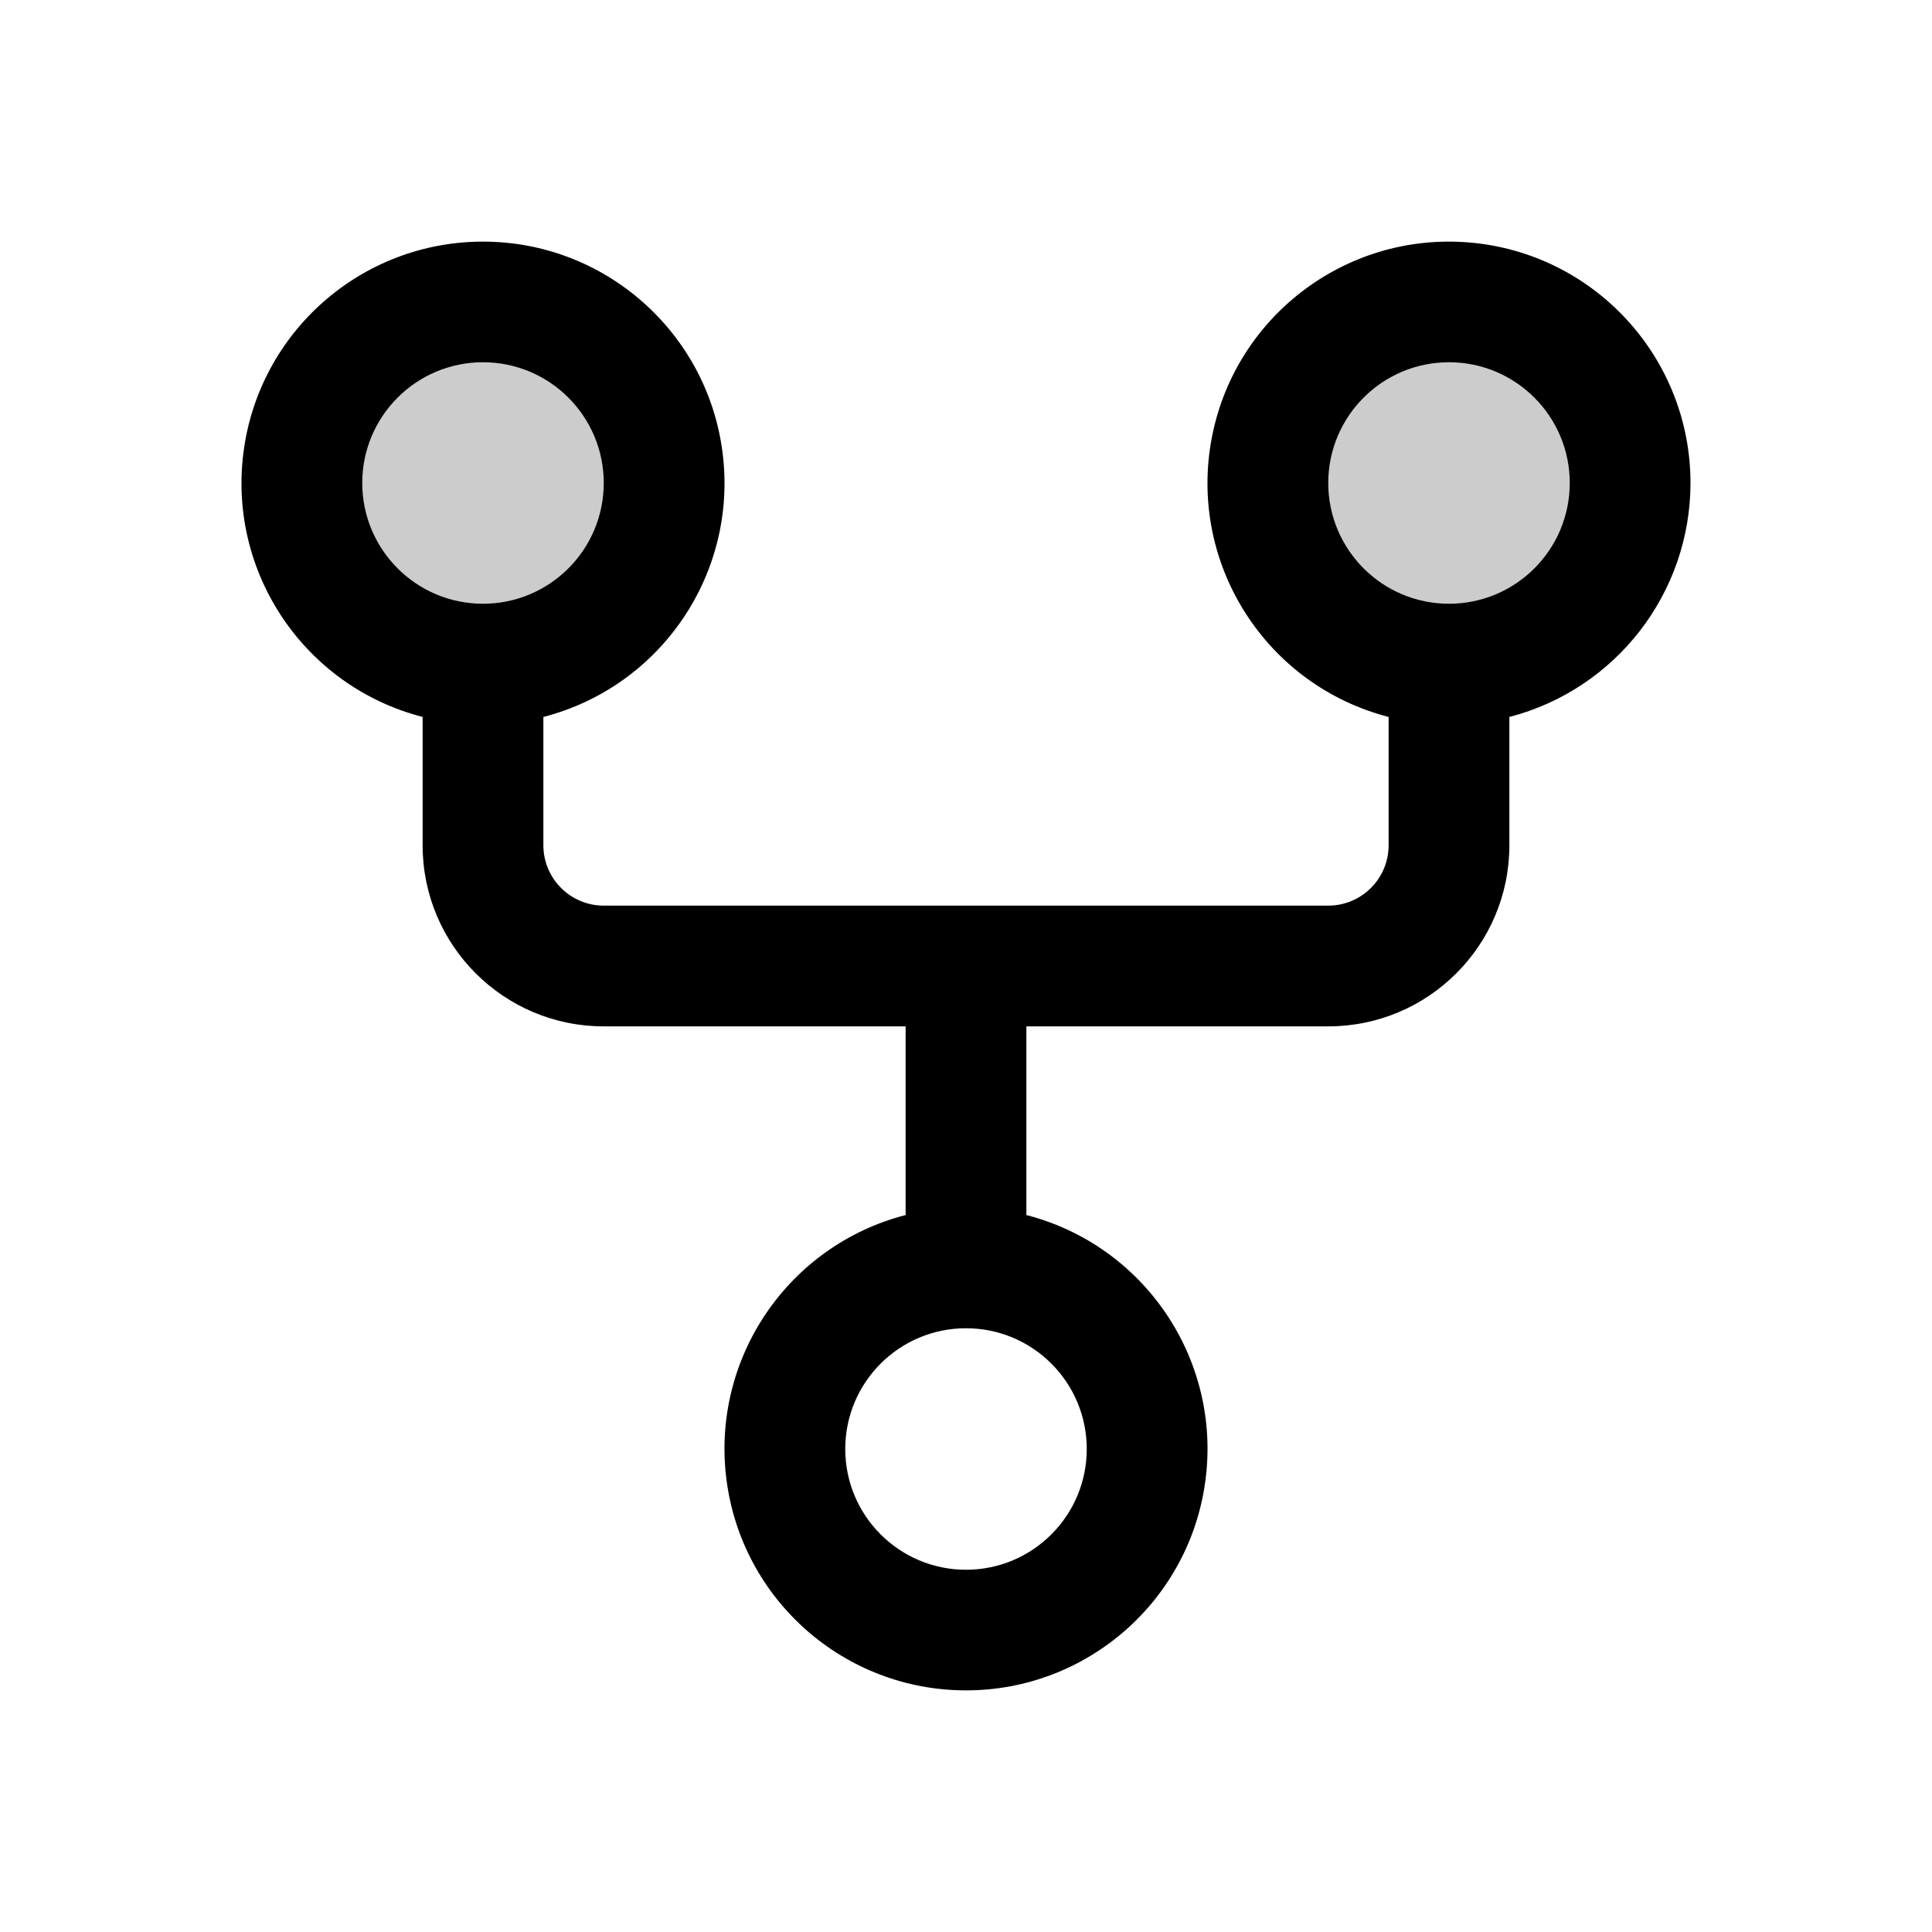
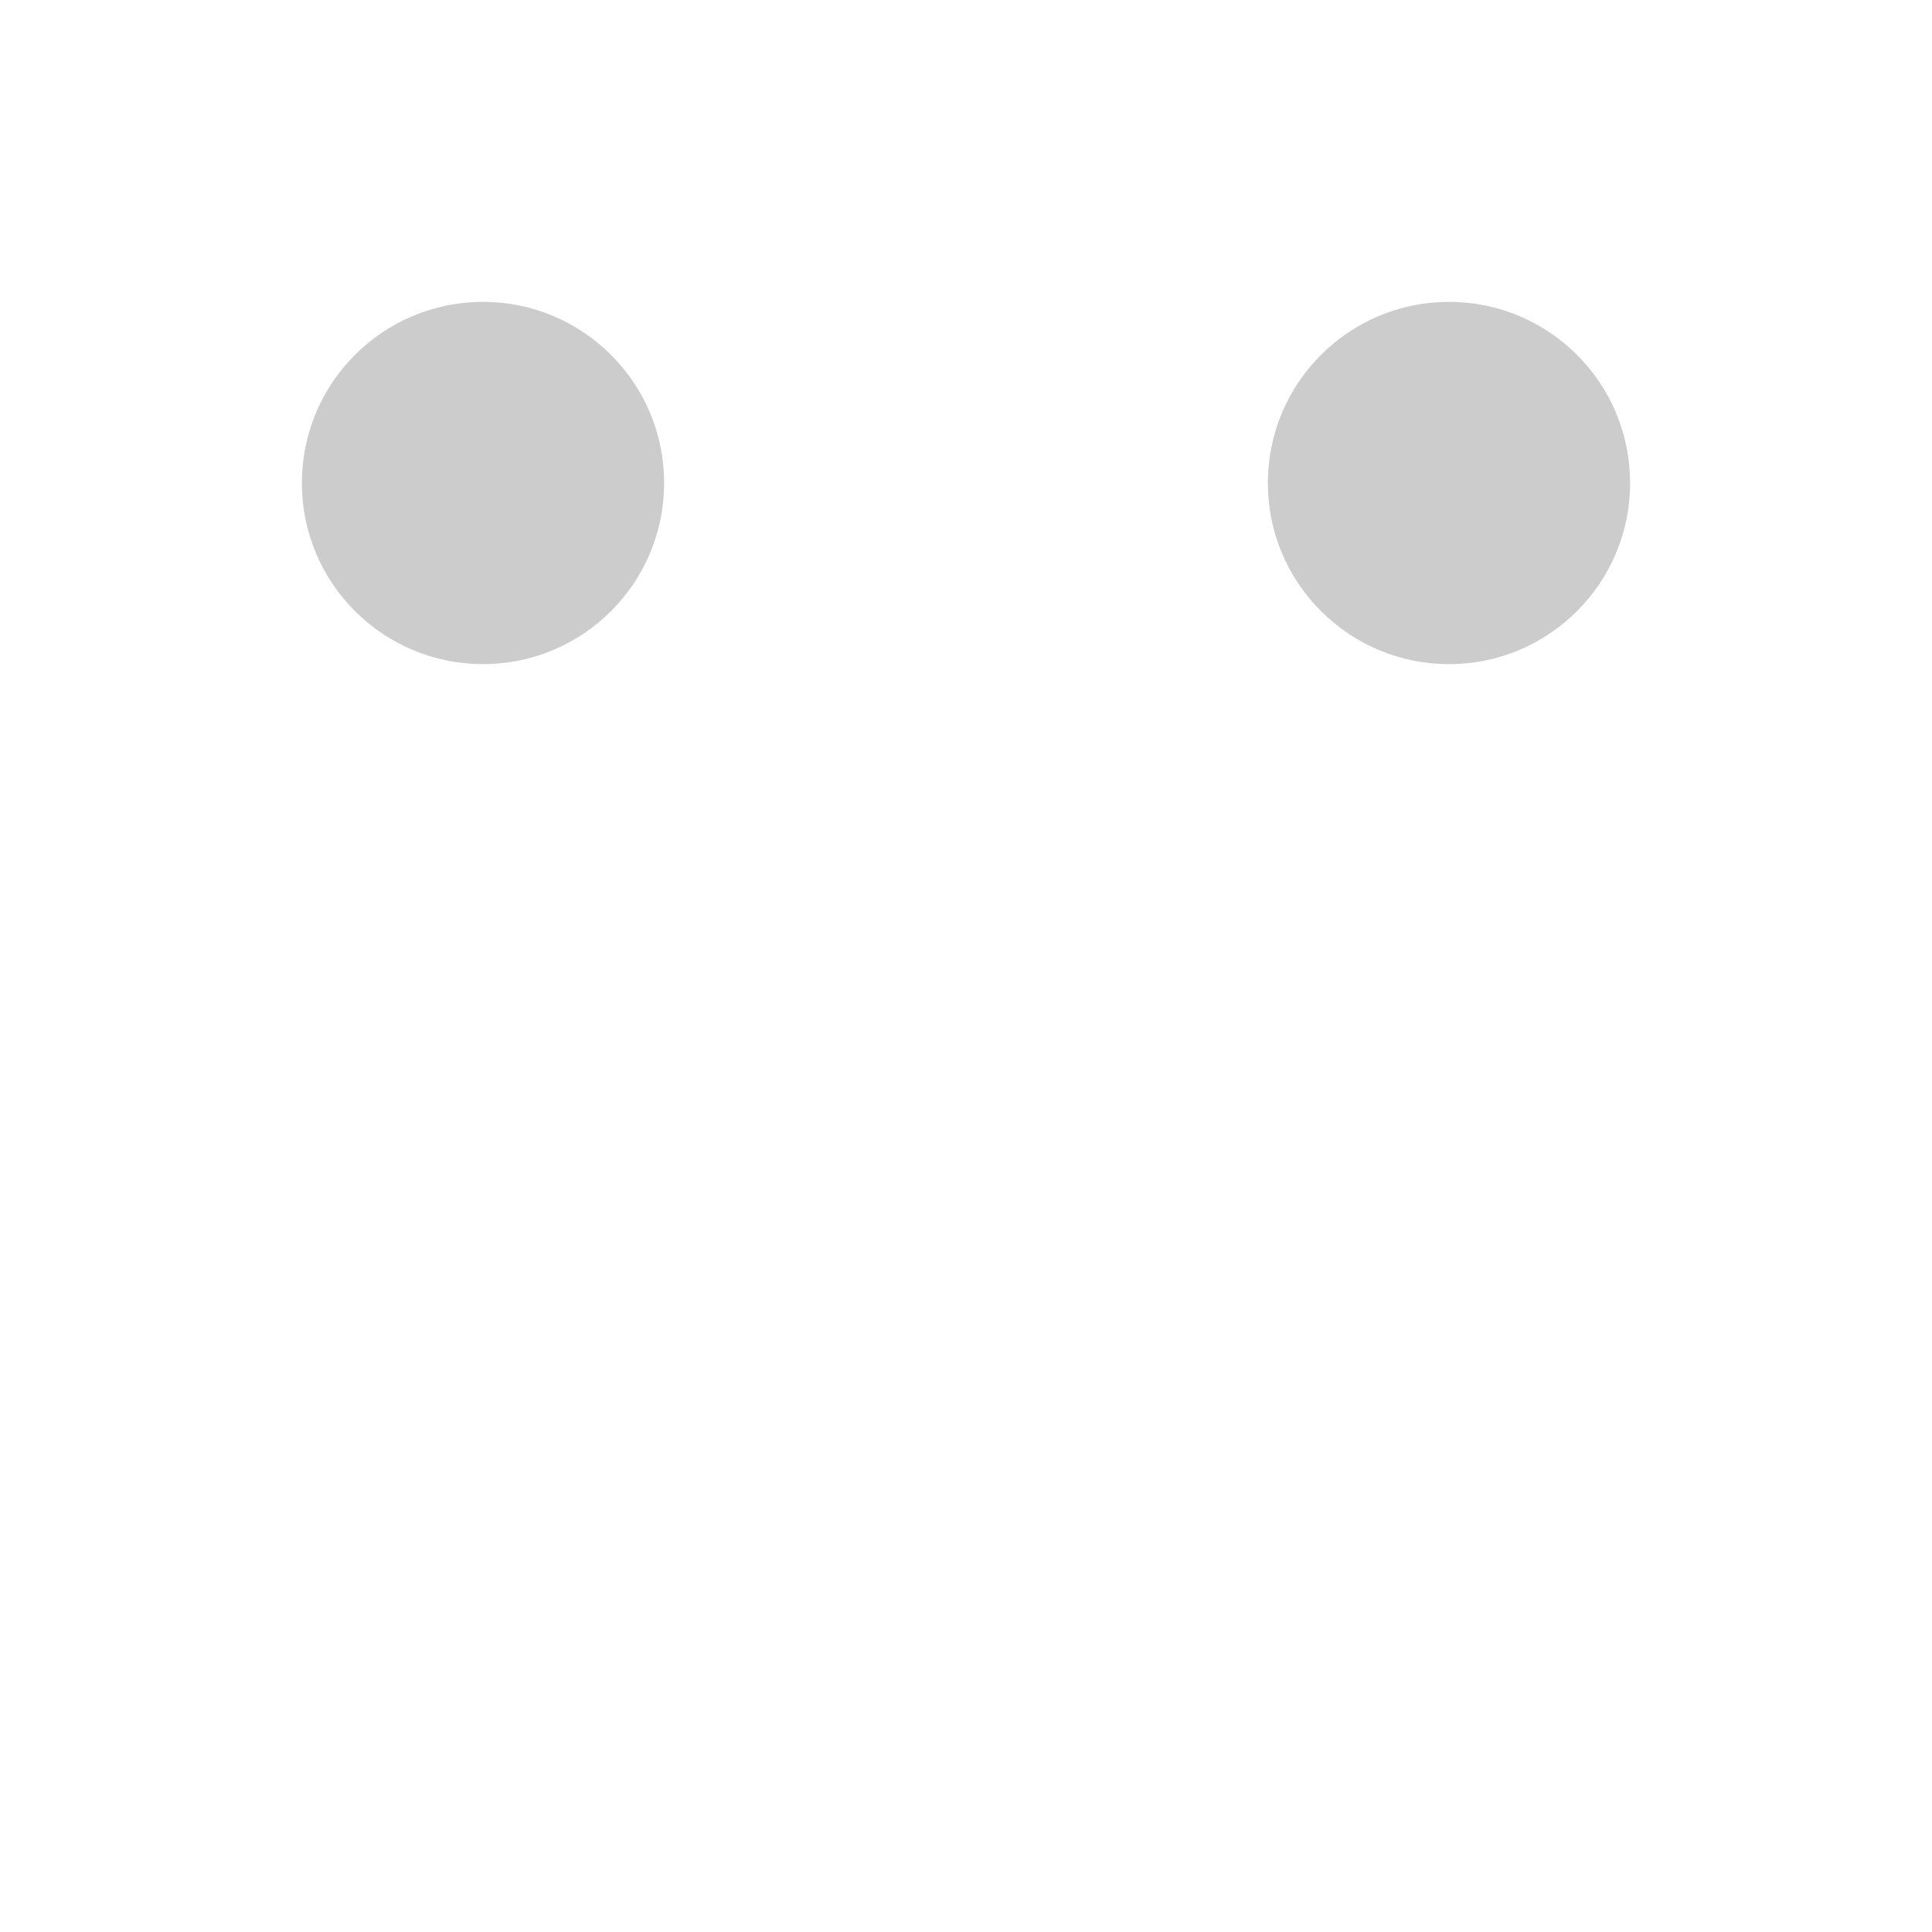
- <svg xmlns="http://www.w3.org/2000/svg" width="32" height="32" fill="#000000" viewBox="0 0 256 256">
-   <path d="M88,64A24,24,0,1,1,64,40,24,24,0,0,1,88,64ZM192,40a24,24,0,1,0,24,24A24,24,0,0,0,192,40Z" opacity="0.2" />
-   <path d="M224,64a32,32,0,1,0-40,31v17a8,8,0,0,1-8,8H80a8,8,0,0,1-8-8V95a32,32,0,1,0-16,0v17a24,24,0,0,0,24,24h40v25a32,32,0,1,0,16,0V136h40a24,24,0,0,0,24-24V95A32.06,32.06,0,0,0,224,64ZM48,64A16,16,0,1,1,64,80,16,16,0,0,1,48,64Zm96,128a16,16,0,1,1-16-16A16,16,0,0,1,144,192ZM192,80a16,16,0,1,1,16-16A16,16,0,0,1,192,80Z" />
+ <svg xmlns="http://www.w3.org/2000/svg" viewBox="0 0 256 256" style="">
+   <path width="256" height="256" fill="none" d="M0 0 L256 0 L256 256 L0 256 Z" class="OCJPHUpq_0" />
+   <path opacity="0.2" d="M40,64A24,24 0,1,1 88,64A24,24 0,1,1 40,64" class="OCJPHUpq_1" />
+   <path opacity="0.2" d="M168,64A24,24 0,1,1 216,64A24,24 0,1,1 168,64" class="OCJPHUpq_2" />
+   <path d="M64,88v24a16,16,0,0,0,16,16h96a16,16,0,0,0,16-16V88" fill="none" stroke="currentColor" stroke-linecap="round" stroke-linejoin="round" stroke-width="16" class="OCJPHUpq_3" />
+   <path fill="none" stroke="currentColor" stroke-linecap="round" stroke-linejoin="round" stroke-width="16" d="M128,128L128,168" class="OCJPHUpq_4" />
+   <path fill="none" stroke="currentColor" stroke-linecap="round" stroke-linejoin="round" stroke-width="16" d="M40,64A24,24 0,1,1 88,64A24,24 0,1,1 40,64" class="OCJPHUpq_5" />
+   <path fill="none" stroke="currentColor" stroke-linecap="round" stroke-linejoin="round" stroke-width="16" d="M104,192A24,24 0,1,1 152,192A24,24 0,1,1 104,192" class="OCJPHUpq_6" />
+   <path fill="none" stroke="currentColor" stroke-linecap="round" stroke-linejoin="round" stroke-width="16" d="M168,64A24,24 0,1,1 216,64A24,24 0,1,1 168,64" class="OCJPHUpq_7" />
+   <style data-made-with="vivus-instant">.OCJPHUpq_0{stroke-dasharray:1024 1026;stroke-dashoffset:1025;animation:OCJPHUpq_draw_0 7200ms linear 0ms infinite,OCJPHUpq_fade 7200ms linear 0ms infinite;}.OCJPHUpq_1{stroke-dasharray:151 153;stroke-dashoffset:152;animation:OCJPHUpq_draw_1 7200ms linear 0ms infinite,OCJPHUpq_fade 7200ms linear 0ms infinite;}.OCJPHUpq_2{stroke-dasharray:151 153;stroke-dashoffset:152;animation:OCJPHUpq_draw_2 7200ms linear 0ms infinite,OCJPHUpq_fade 7200ms linear 0ms infinite;}.OCJPHUpq_3{stroke-dasharray:195 197;stroke-dashoffset:196;animation:OCJPHUpq_draw_3 7200ms linear 0ms infinite,OCJPHUpq_fade 7200ms linear 0ms infinite;}.OCJPHUpq_4{stroke-dasharray:40 42;stroke-dashoffset:41;animation:OCJPHUpq_draw_4 7200ms linear 0ms infinite,OCJPHUpq_fade 7200ms linear 0ms infinite;}.OCJPHUpq_5{stroke-dasharray:151 153;stroke-dashoffset:152;animation:OCJPHUpq_draw_5 7200ms linear 0ms infinite,OCJPHUpq_fade 7200ms linear 0ms infinite;}.OCJPHUpq_6{stroke-dasharray:151 153;stroke-dashoffset:152;animation:OCJPHUpq_draw_6 7200ms linear 0ms infinite,OCJPHUpq_fade 7200ms linear 0ms infinite;}.OCJPHUpq_7{stroke-dasharray:151 153;stroke-dashoffset:152;animation:OCJPHUpq_draw_7 7200ms linear 0ms infinite,OCJPHUpq_fade 7200ms linear 0ms infinite;}@keyframes OCJPHUpq_draw{100%{stroke-dashoffset:0;}}@keyframes OCJPHUpq_fade{0%{stroke-opacity:1;}94.444%{stroke-opacity:1;}100%{stroke-opacity:0;}}@keyframes OCJPHUpq_draw_0{11.111%{stroke-dashoffset: 1025}52.5%{ stroke-dashoffset: 0;}100%{ stroke-dashoffset: 0;}}@keyframes OCJPHUpq_draw_1{11.151%{stroke-dashoffset: 152}52.54%{ stroke-dashoffset: 0;}100%{ stroke-dashoffset: 0;}}@keyframes OCJPHUpq_draw_2{11.19%{stroke-dashoffset: 152}52.579%{ stroke-dashoffset: 0;}100%{ stroke-dashoffset: 0;}}@keyframes OCJPHUpq_draw_3{11.23%{stroke-dashoffset: 196}52.619%{ stroke-dashoffset: 0;}100%{ stroke-dashoffset: 0;}}@keyframes OCJPHUpq_draw_4{11.27%{stroke-dashoffset: 41}52.659%{ stroke-dashoffset: 0;}100%{ stroke-dashoffset: 0;}}@keyframes OCJPHUpq_draw_5{11.31%{stroke-dashoffset: 152}52.698%{ stroke-dashoffset: 0;}100%{ stroke-dashoffset: 0;}}@keyframes OCJPHUpq_draw_6{11.349%{stroke-dashoffset: 152}52.738%{ stroke-dashoffset: 0;}100%{ stroke-dashoffset: 0;}}@keyframes OCJPHUpq_draw_7{11.389%{stroke-dashoffset: 152}52.778%{ stroke-dashoffset: 0;}100%{ stroke-dashoffset: 0;}}</style>
</svg>
